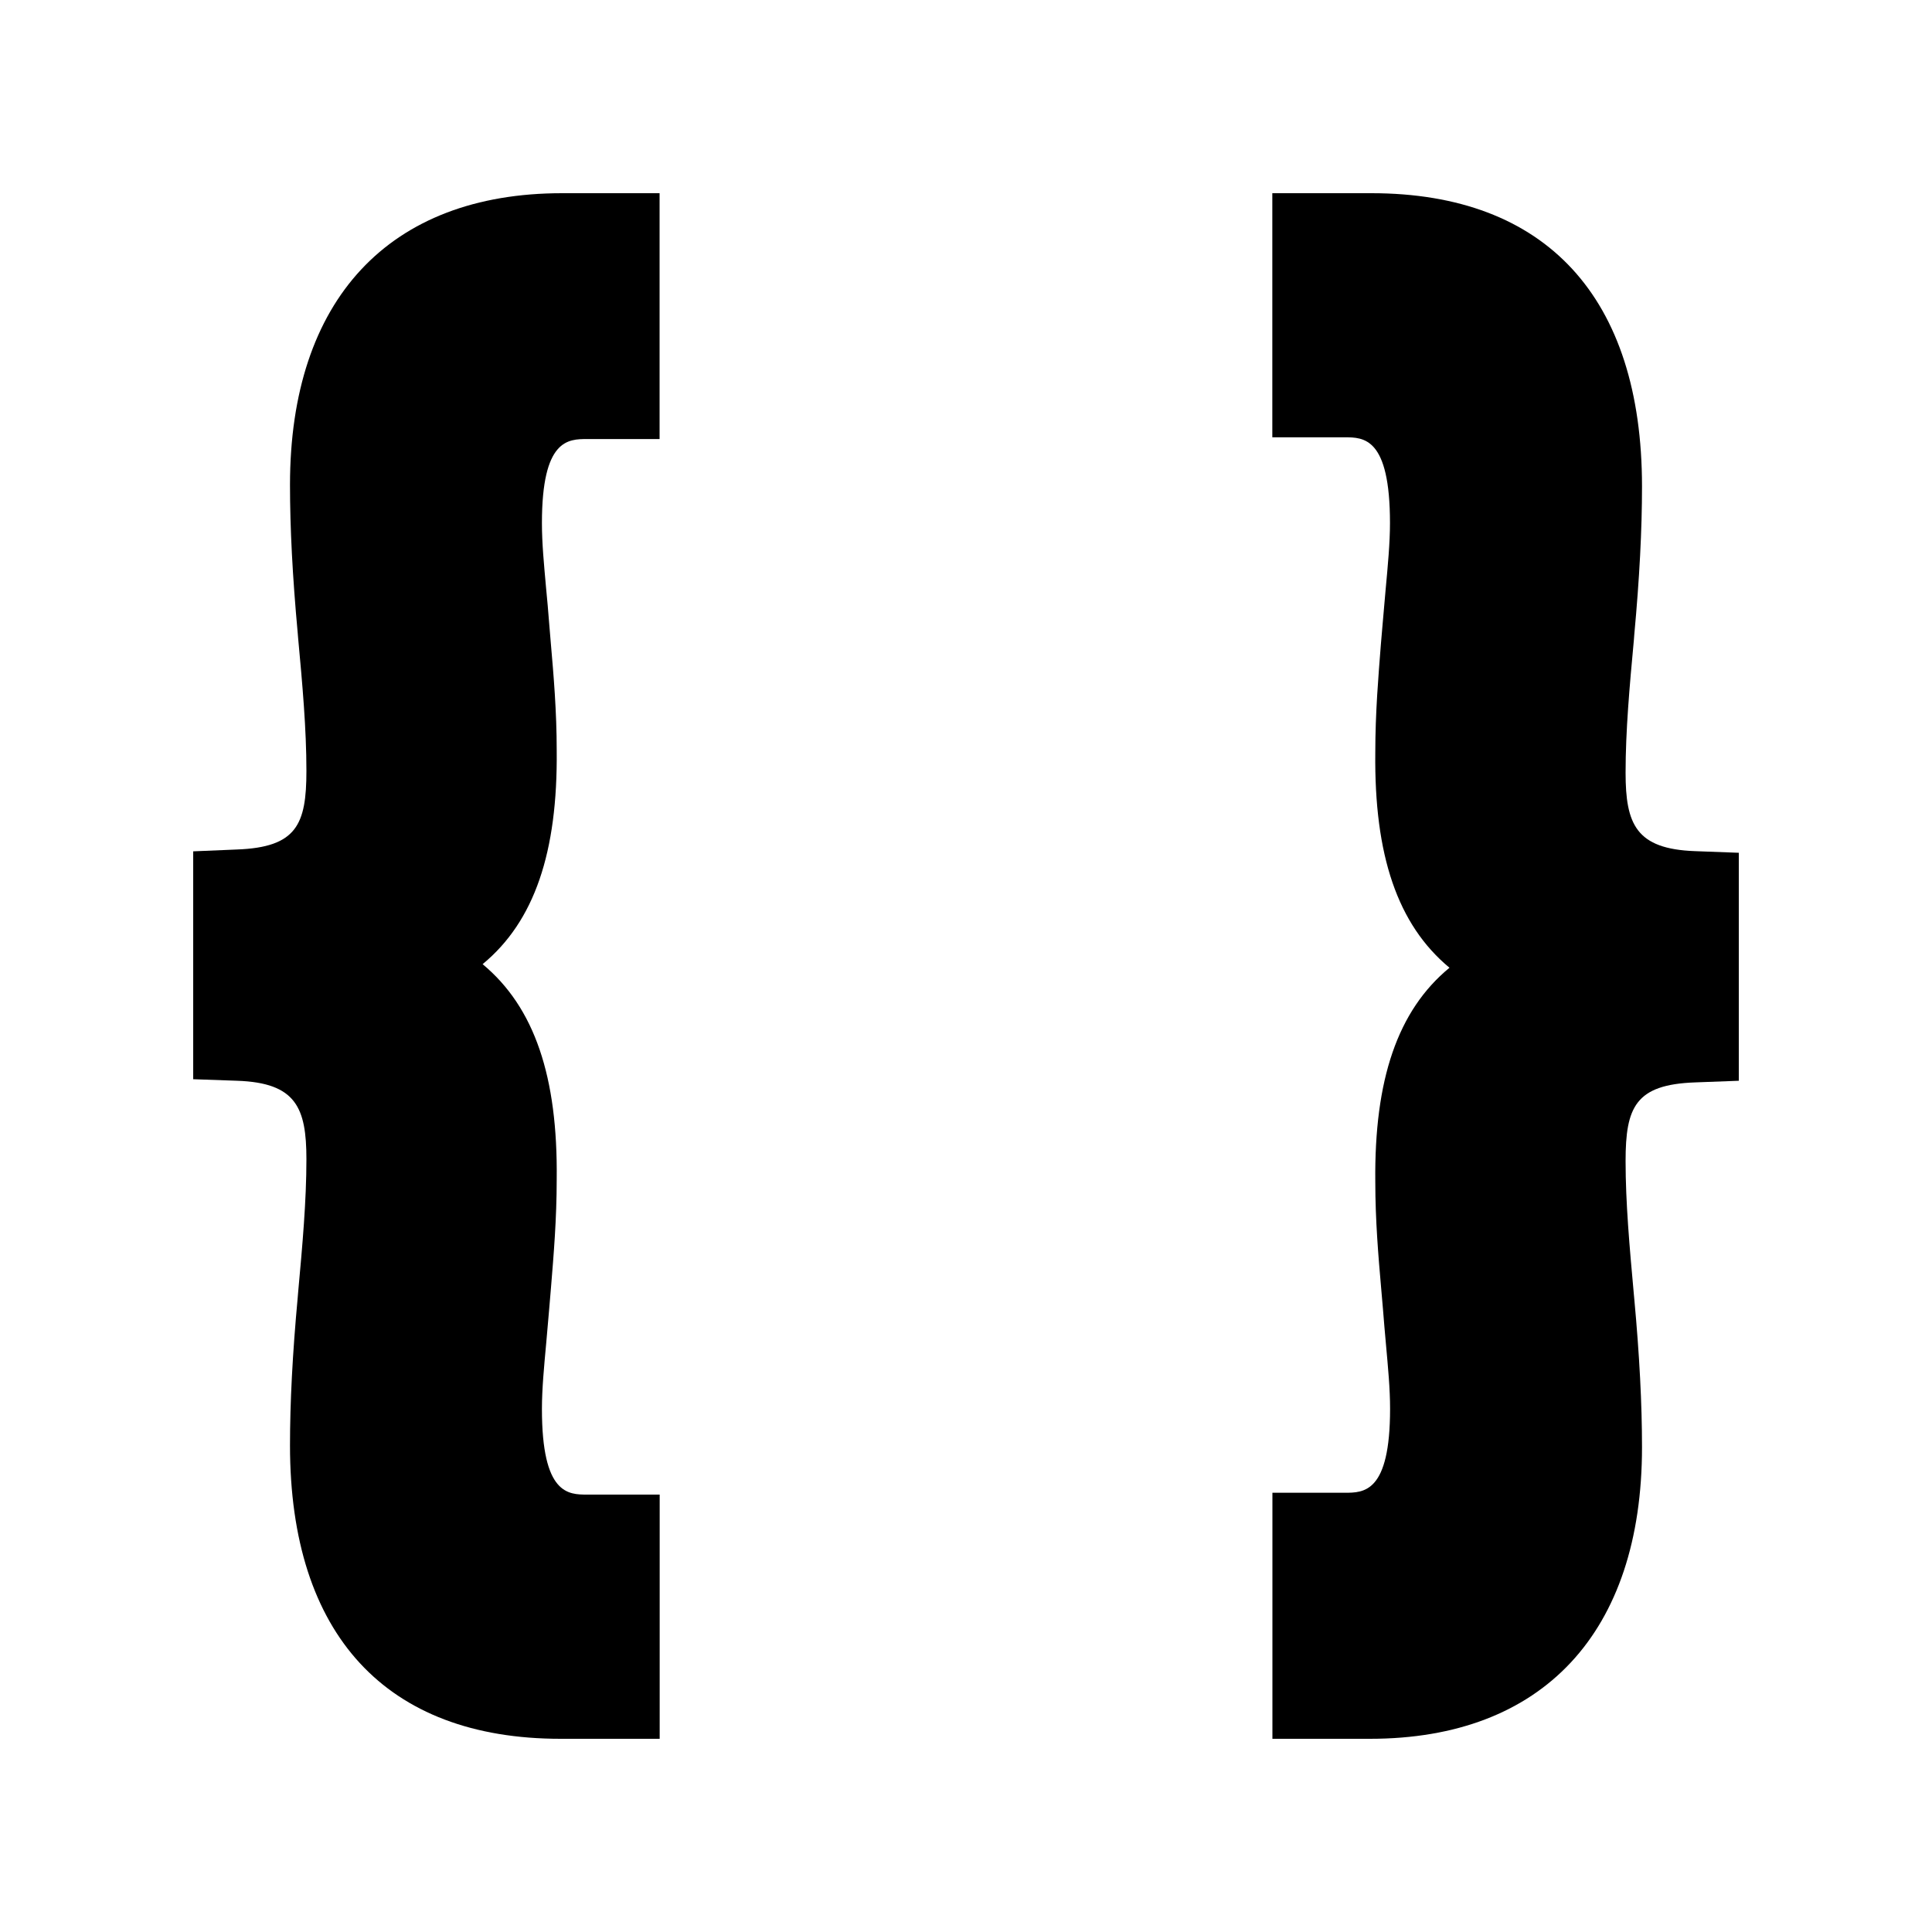
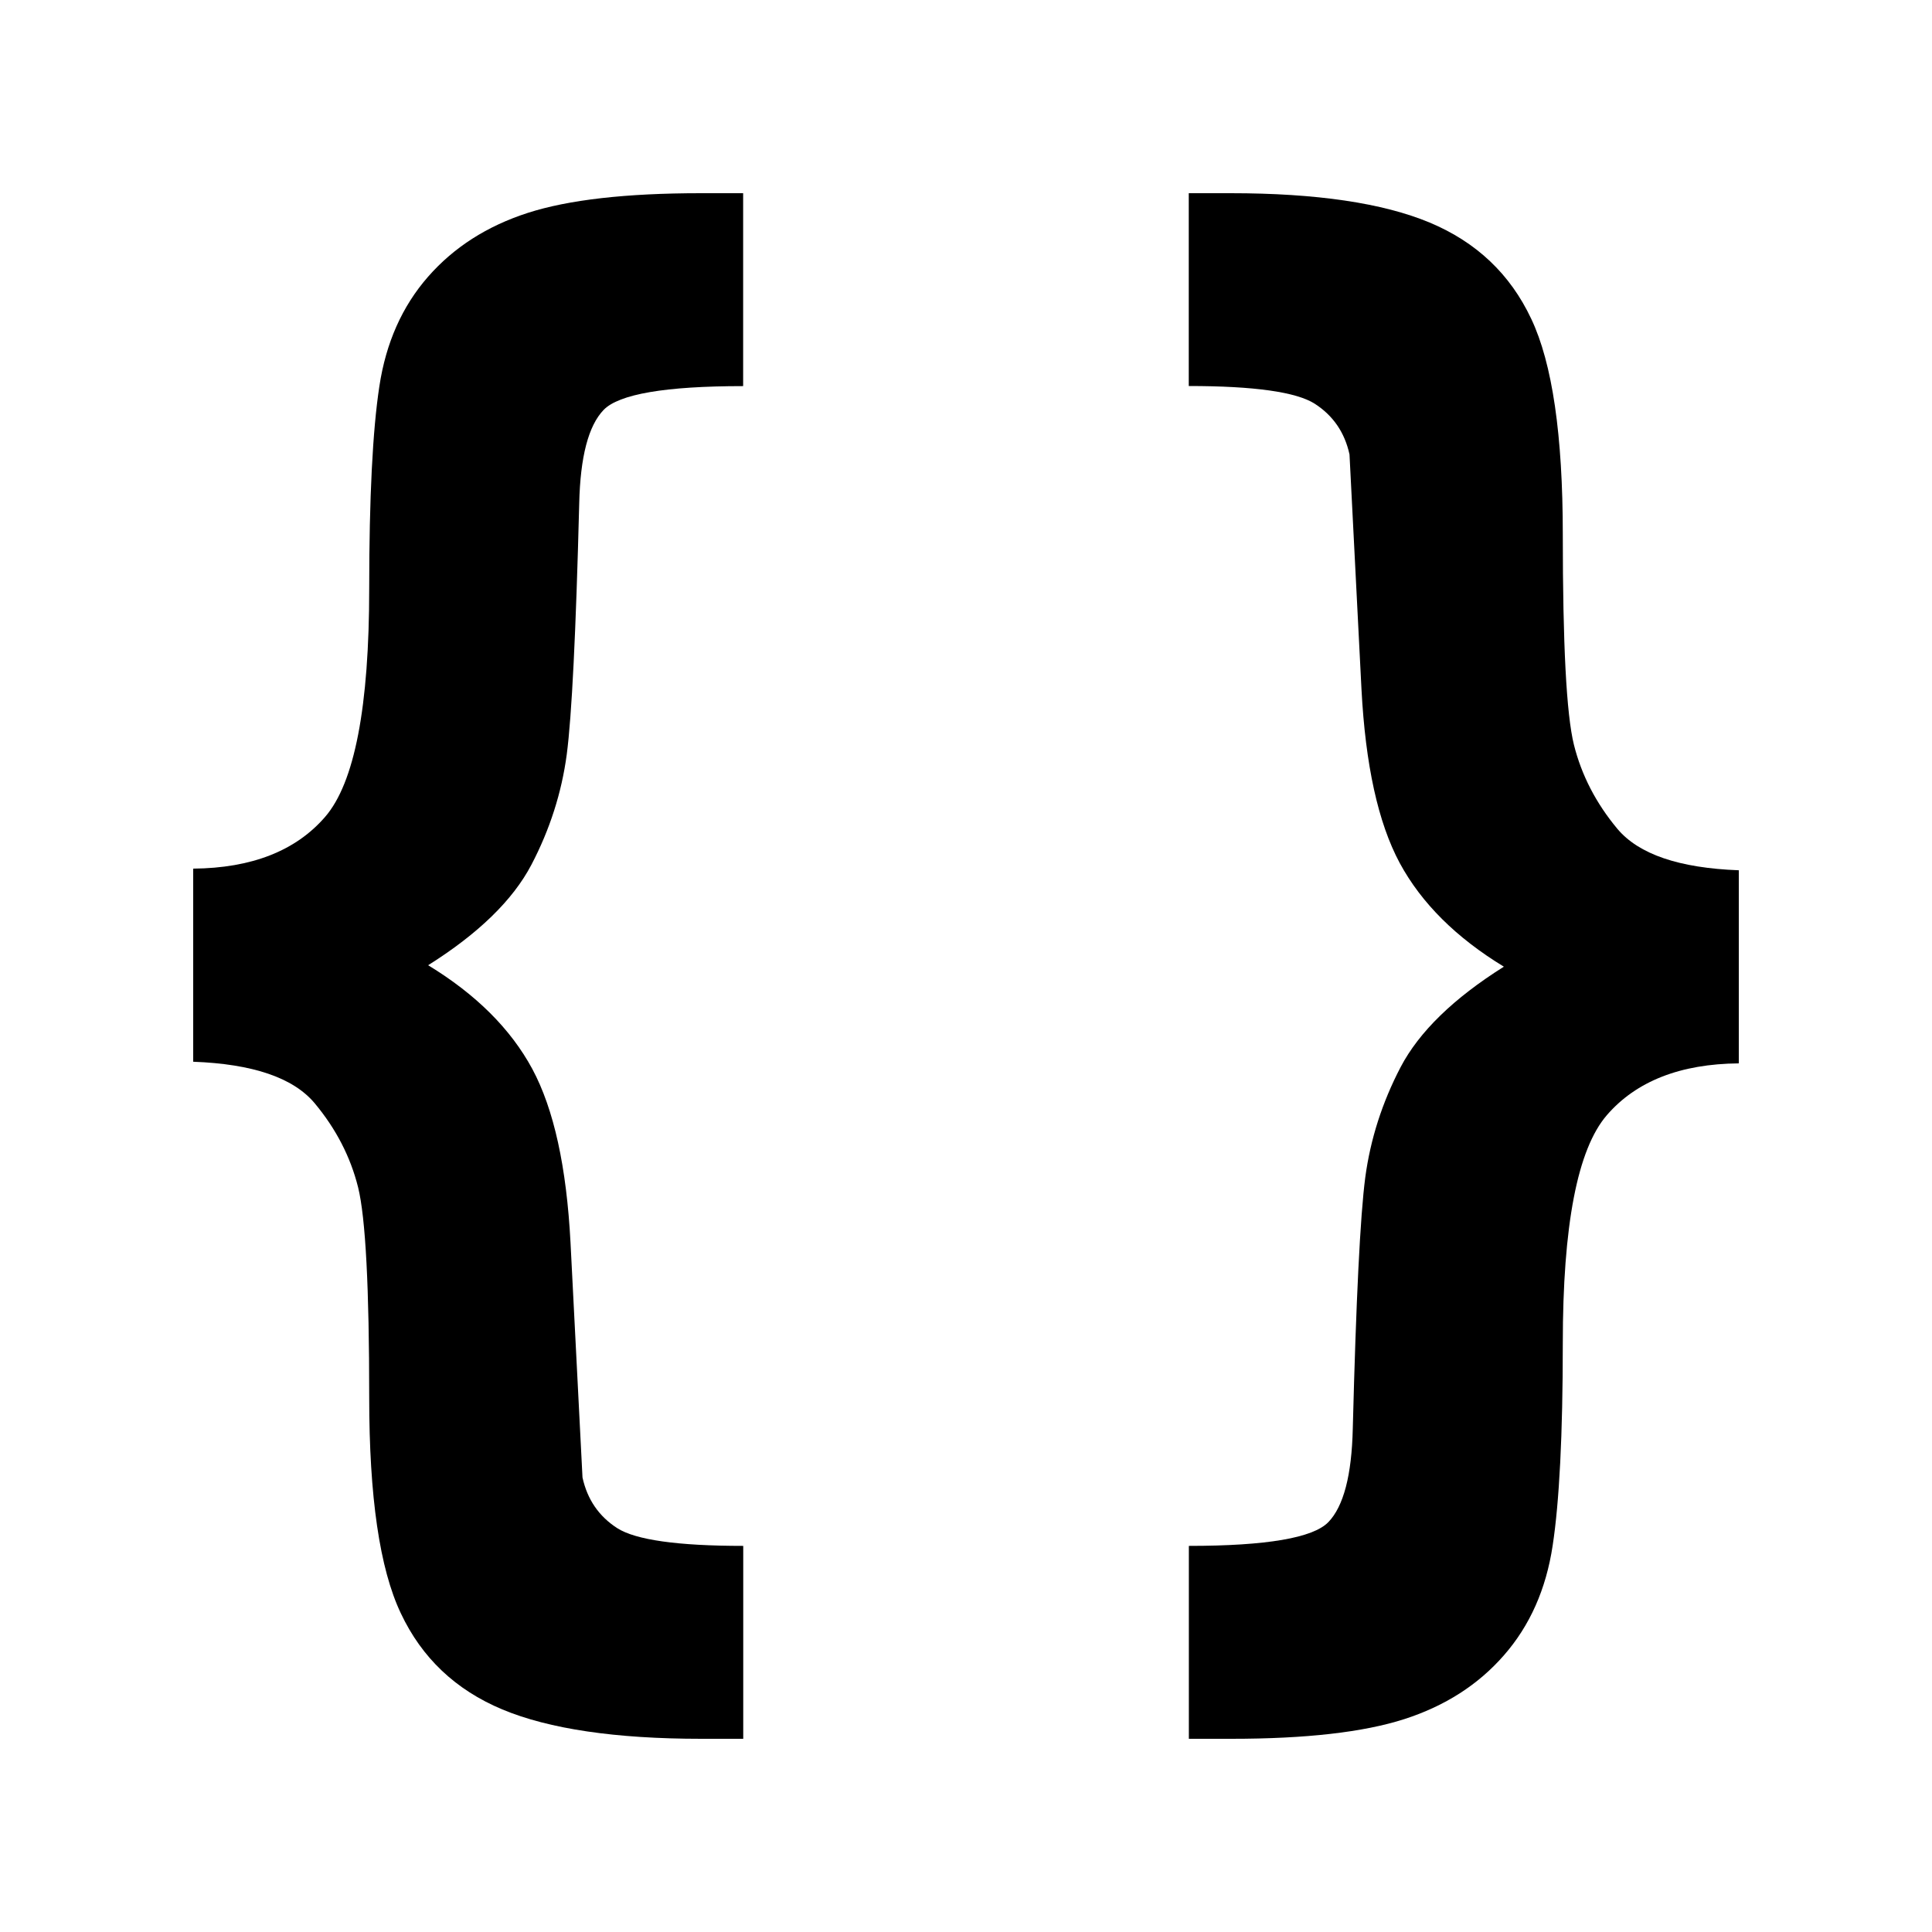
<svg xmlns="http://www.w3.org/2000/svg" version="1.1" id="Layer_1" x="0px" y="0px" width="20px" height="20px" viewBox="0 0 20 20" enable-background="new 0 0 20 20" xml:space="preserve">
  <g>
    <g>
-       <g>
-         <path d="M5.803,17.765c-1.17,0-2.565-0.486-2.565-2.802c0-0.439,0.025-0.934,0.079-1.513c0.05-0.545,0.091-1.006,0.091-1.449     c0-0.61-0.161-1.021-0.945-1.048l-0.227-0.008V9.039L2.461,9.03C3.249,9,3.407,8.605,3.407,7.98c0-0.444-0.042-0.908-0.087-1.399     C3.263,5.952,3.237,5.458,3.237,5.019c0-1.795,0.916-2.783,2.581-2.783h0.774V4.31H6.08c-0.349,0-0.705,0.132-0.705,1.105     c0,0.227,0.021,0.451,0.044,0.693l0.049,0.57c0.028,0.331,0.06,0.7,0.06,1.095C5.54,8.919,5.251,9.611,4.576,9.981     c0.675,0.373,0.965,1.072,0.951,2.229c0,0.398-0.03,0.762-0.058,1.098l-0.049,0.567c-0.022,0.251-0.046,0.489-0.046,0.71     c0,0.985,0.339,1.122,0.705,1.122h0.513v2.057H5.803z" />
-         <path d="M6.357,2.471v1.604H6.08c-0.694,0-0.94,0.511-0.94,1.341c0,0.341,0.046,0.678,0.076,1.076     c0.03,0.376,0.076,0.811,0.076,1.282c0.017,1.435-0.461,1.964-1.311,2.188v0.038c0.85,0.228,1.327,0.774,1.311,2.21     c0,0.489-0.046,0.924-0.076,1.318c-0.03,0.379-0.076,0.736-0.076,1.059c0,0.829,0.23,1.357,0.94,1.357h0.277v1.586H5.803     c-1.373,0-2.33-0.681-2.33-2.566c0-0.472,0.031-0.981,0.078-1.491c0.046-0.51,0.092-0.999,0.092-1.471     c0-0.529-0.107-1.247-1.172-1.283V9.266C3.535,9.225,3.643,8.548,3.643,7.98c0-0.471-0.046-0.962-0.092-1.471     C3.504,6,3.473,5.49,3.473,5.019c0-1.774,0.91-2.548,2.346-2.548H6.357 M6.828,2H6.357H5.818c-1.79,0-2.816,1.101-2.816,3.019     c0,0.446,0.026,0.948,0.08,1.535l0.004,0.049C3.131,7.088,3.172,7.547,3.172,7.98c0,0.556-0.101,0.791-0.72,0.814L2,8.813v0.452     v1.452v0.455l0.455,0.016c0.609,0.021,0.717,0.278,0.717,0.812c0,0.432-0.041,0.888-0.085,1.37L3.082,13.43     c-0.054,0.585-0.08,1.087-0.08,1.533C3.002,16.922,3.996,18,5.803,18h0.555h0.471v-0.471v-1.586v-0.471H6.357H6.08     c-0.198,0-0.47,0-0.47-0.887c0-0.206,0.022-0.439,0.045-0.688l0.029-0.333l0.02-0.237c0.027-0.331,0.059-0.707,0.059-1.119     c0.012-1.061-0.229-1.78-0.767-2.227c0.537-0.443,0.778-1.159,0.767-2.214c0-0.402-0.032-0.778-0.061-1.11L5.685,6.453     C5.676,6.327,5.664,6.205,5.653,6.087C5.631,5.84,5.61,5.627,5.61,5.415c0-0.87,0.271-0.87,0.47-0.87h0.277h0.471V4.074V2.471V2     L6.828,2z" />
-       </g>
+       <path d="M2,10.991V8.992c0.604-0.005,1.061-0.184,1.365-0.535c0.306-0.353,0.457-1.142,0.457-2.365    c0-0.943,0.036-1.641,0.105-2.092c0.068-0.452,0.237-0.83,0.504-1.135C4.698,2.56,5.042,2.34,5.463,2.204    C5.885,2.068,6.481,2,7.254,2h0.439v1.997c-0.805,0-1.286,0.083-1.444,0.246C6.091,4.407,6.007,4.729,5.996,5.212    C5.962,6.547,5.919,7.414,5.867,7.81C5.814,8.206,5.692,8.587,5.501,8.952c-0.192,0.366-0.549,0.713-1.069,1.04    c0.493,0.3,0.853,0.657,1.078,1.073c0.224,0.417,0.355,1.016,0.396,1.799l0.124,2.431c0.05,0.228,0.17,0.402,0.359,0.524    c0.19,0.122,0.626,0.184,1.305,0.184V18H7.261c-0.89,0-1.577-0.102-2.061-0.304c-0.485-0.203-0.834-0.535-1.051-0.996    c-0.219-0.461-0.327-1.206-0.327-2.233c0-1.135-0.037-1.859-0.115-2.176c-0.079-0.316-0.229-0.606-0.45-0.871    C3.035,11.156,2.617,11.014,2,10.991z" />
    </g>
    <g>
-       <g>
-         <path d="M13.407,17.765v-2.076h0.513c0.349,0,0.705-0.132,0.705-1.104c0-0.226-0.021-0.451-0.044-0.694l-0.049-0.57     c-0.028-0.332-0.06-0.699-0.06-1.093c-0.013-1.146,0.276-1.839,0.952-2.209c-0.676-0.372-0.966-1.07-0.952-2.229     c0-0.399,0.03-0.766,0.058-1.103l0.049-0.564c0.022-0.25,0.046-0.487,0.046-0.708c0-0.986-0.339-1.123-0.705-1.123h-0.513V2.235     h0.79c1.17,0,2.565,0.486,2.565,2.802c0,0.439-0.025,0.934-0.079,1.513c-0.049,0.542-0.091,1.005-0.091,1.449     c0,0.608,0.161,1.02,0.945,1.048l0.227,0.008v1.906l-0.227,0.009c-0.787,0.029-0.945,0.423-0.945,1.05     c0,0.442,0.041,0.905,0.087,1.395c0.058,0.634,0.083,1.128,0.083,1.567c0,1.795-0.916,2.783-2.581,2.783H13.407z" />
-         <path d="M14.197,2.471c1.373,0,2.33,0.68,2.33,2.566c0,0.471-0.031,0.981-0.078,1.491c-0.046,0.509-0.092,0.999-0.092,1.471     c0,0.529,0.107,1.244,1.172,1.283v1.452c-1.064,0.039-1.172,0.718-1.172,1.285c0,0.471,0.046,0.961,0.092,1.471     c0.047,0.51,0.078,1.019,0.078,1.491c0,1.774-0.91,2.548-2.346,2.548h-0.539v-1.605h0.277c0.694,0,0.94-0.509,0.94-1.34     c0-0.339-0.046-0.678-0.076-1.075c-0.03-0.377-0.076-0.811-0.076-1.282c-0.017-1.436,0.461-1.964,1.311-2.188v-0.04     c-0.85-0.225-1.327-0.773-1.311-2.207c0-0.489,0.046-0.925,0.076-1.319c0.03-0.379,0.076-0.735,0.076-1.058     c0-0.829-0.23-1.358-0.94-1.358h-0.277V2.471H14.197 M14.197,2h-0.555h-0.471v0.471v1.585v0.471h0.471h0.277     c0.198,0,0.47,0,0.47,0.888c0,0.205-0.022,0.439-0.045,0.688l-0.029,0.332l-0.02,0.233C14.269,7,14.237,7.378,14.237,7.791     c-0.012,1.061,0.229,1.78,0.768,2.227c-0.538,0.443-0.779,1.159-0.768,2.214c0,0.401,0.032,0.776,0.061,1.107l0.018,0.208     c0.009,0.126,0.021,0.247,0.031,0.365c0.022,0.247,0.043,0.461,0.043,0.672c0,0.869-0.271,0.869-0.47,0.869h-0.277h-0.471v0.471     v1.605V18h0.471h0.539c1.79,0,2.816-1.101,2.816-3.019c0-0.446-0.026-0.948-0.08-1.535l-0.005-0.054     c-0.044-0.484-0.085-0.941-0.085-1.373c0-0.557,0.101-0.792,0.719-0.814L18,11.188v-0.453V9.282V8.828l-0.453-0.017     c-0.611-0.022-0.719-0.279-0.719-0.812c0-0.434,0.041-0.892,0.086-1.376l0.004-0.053c0.054-0.585,0.08-1.087,0.08-1.533     C16.998,3.078,16.004,2,14.197,2L14.197,2z" />
-       </g>
+       <path d="M18,9.009v1.999c-0.604,0.005-1.061,0.184-1.365,0.535c-0.306,0.353-0.457,1.142-0.457,2.365    c0,0.943-0.036,1.641-0.105,2.092c-0.068,0.452-0.237,0.83-0.504,1.135c-0.267,0.306-0.61,0.525-1.031,0.661    C14.115,17.932,13.519,18,12.746,18h-0.439v-1.997c0.805,0,1.286-0.083,1.444-0.246c0.158-0.164,0.242-0.486,0.253-0.969    c0.034-1.335,0.077-2.202,0.129-2.598c0.053-0.396,0.175-0.777,0.366-1.143c0.192-0.366,0.549-0.713,1.069-1.04    c-0.493-0.3-0.853-0.657-1.078-1.073c-0.224-0.417-0.355-1.016-0.396-1.799l-0.124-2.431c-0.05-0.228-0.17-0.402-0.359-0.524    c-0.19-0.122-0.626-0.184-1.305-0.184V2h0.433c0.89,0,1.577,0.102,2.061,0.304c0.485,0.203,0.834,0.535,1.051,0.996    c0.219,0.461,0.327,1.206,0.327,2.233c0,1.135,0.037,1.859,0.115,2.176c0.079,0.316,0.229,0.606,0.45,0.871    C16.965,8.844,17.383,8.986,18,9.009z" />
    </g>
  </g>
</svg>
